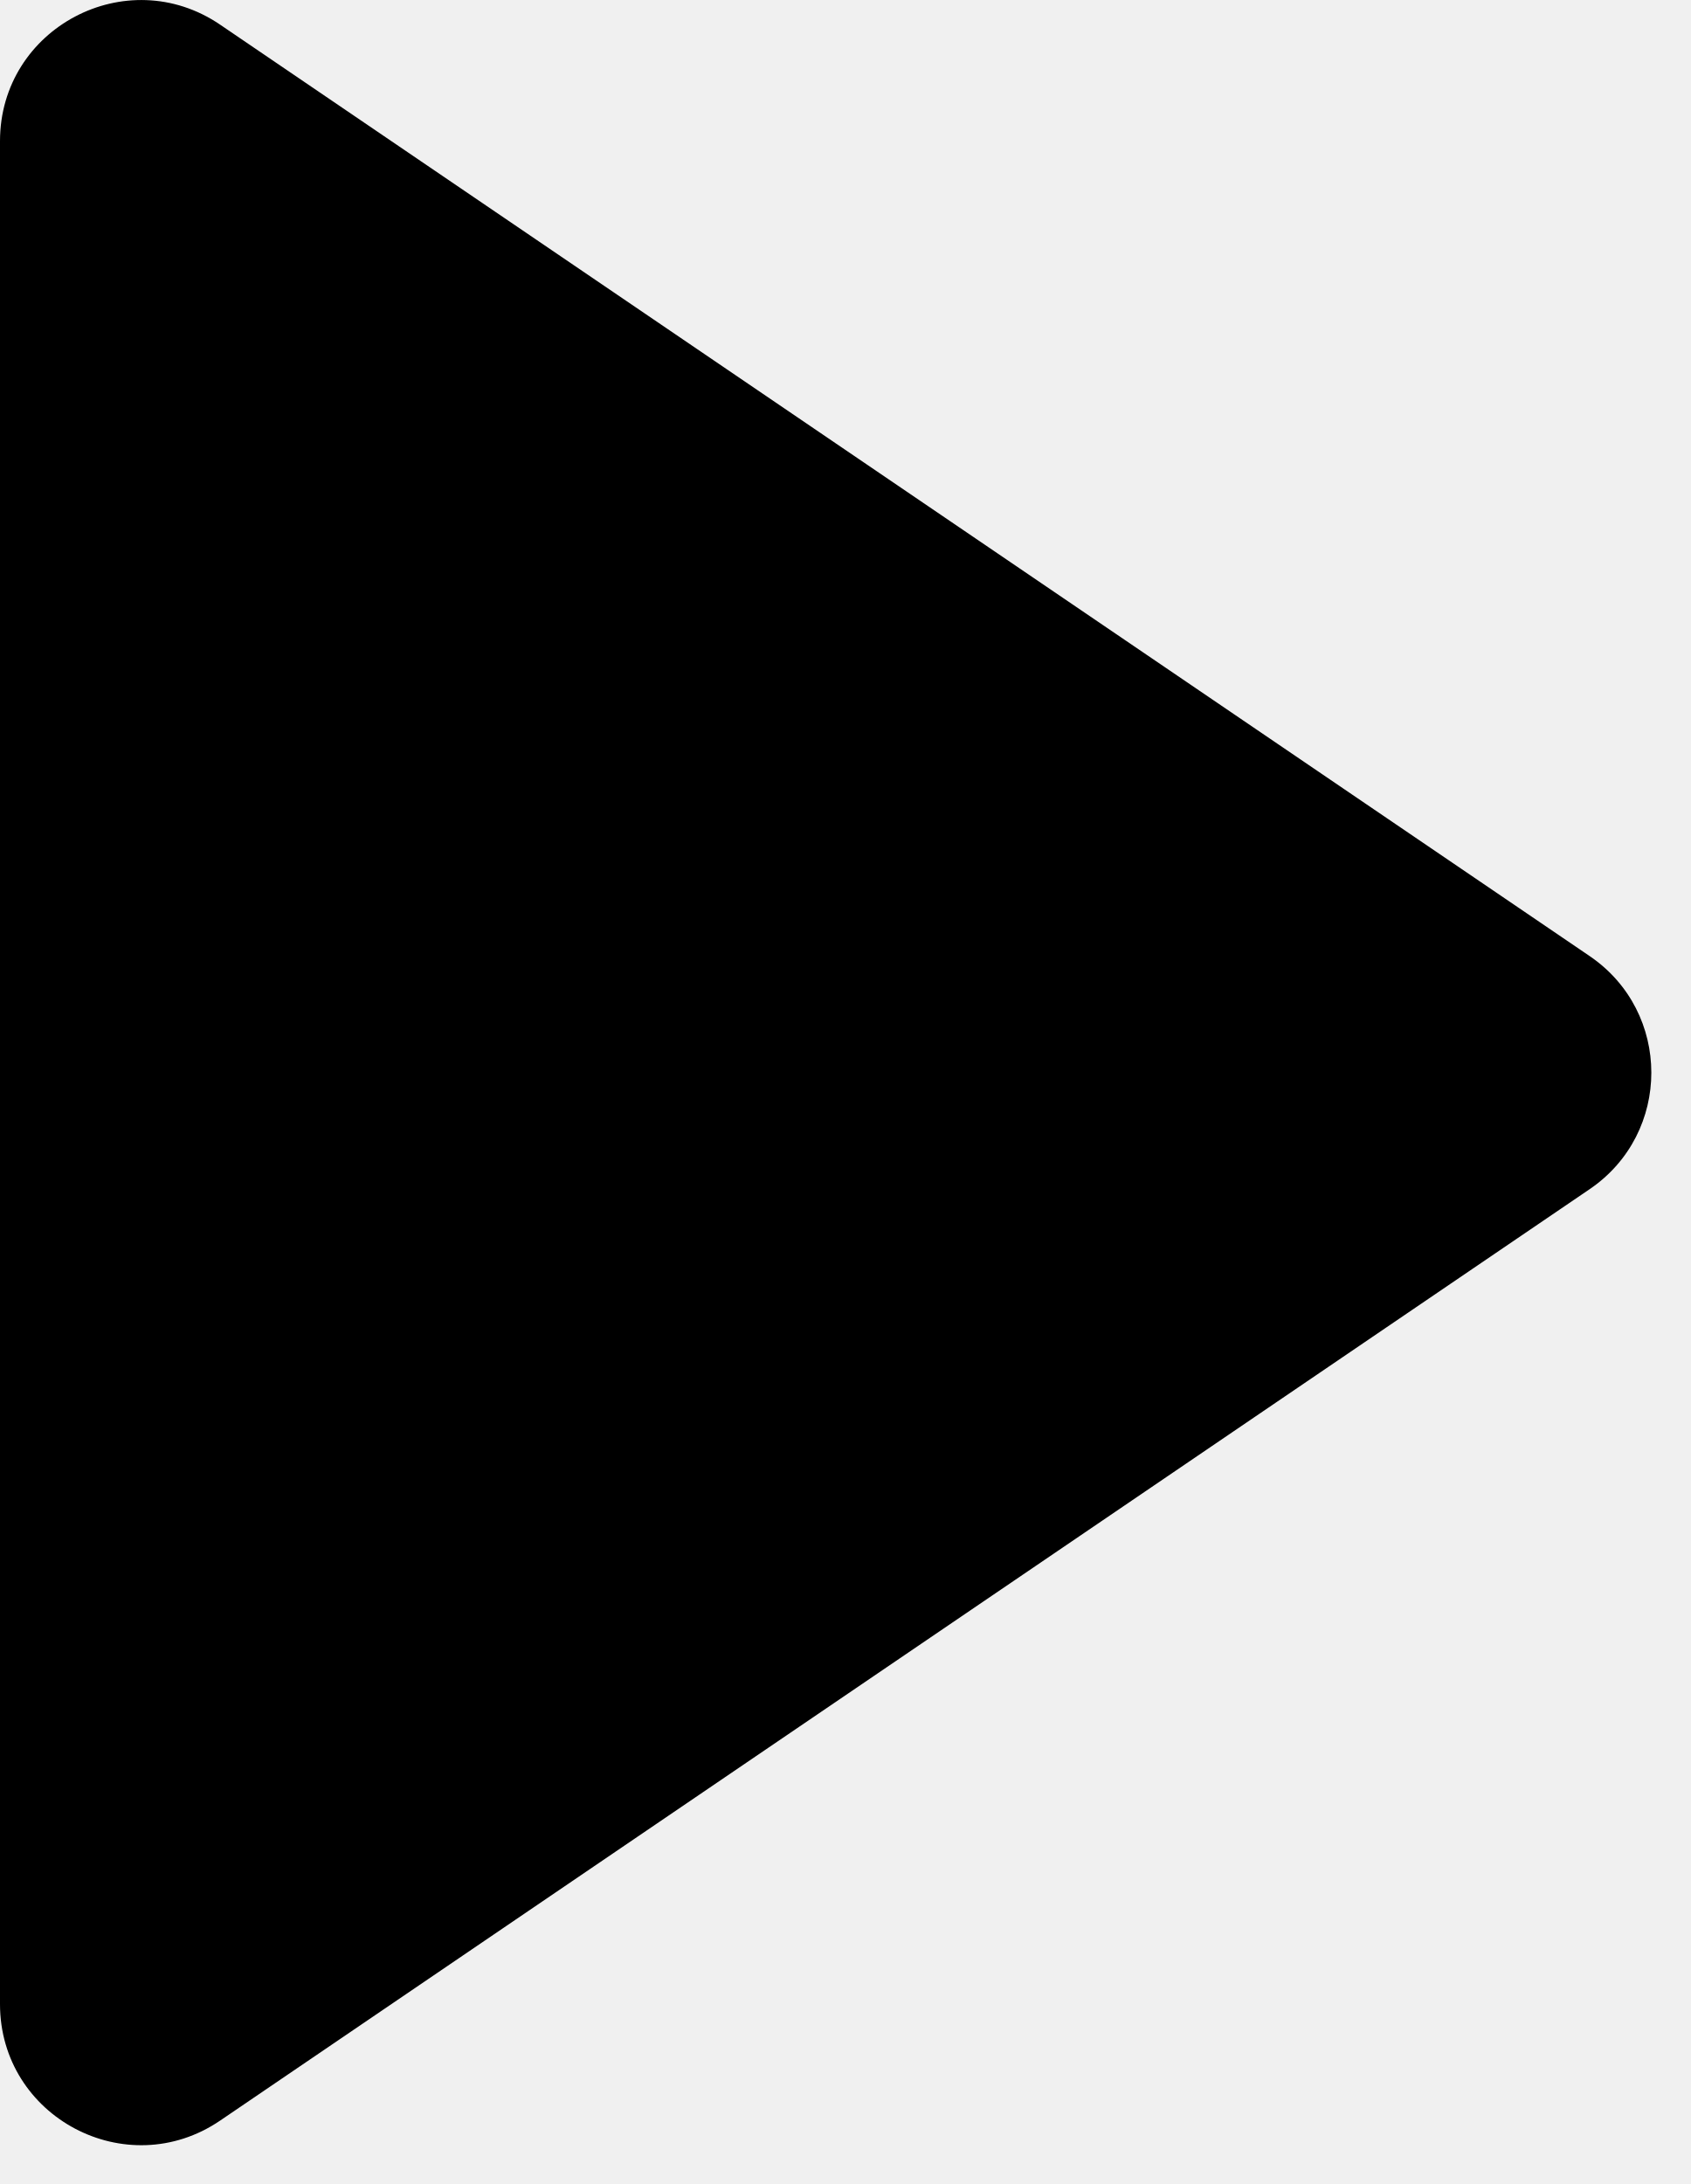
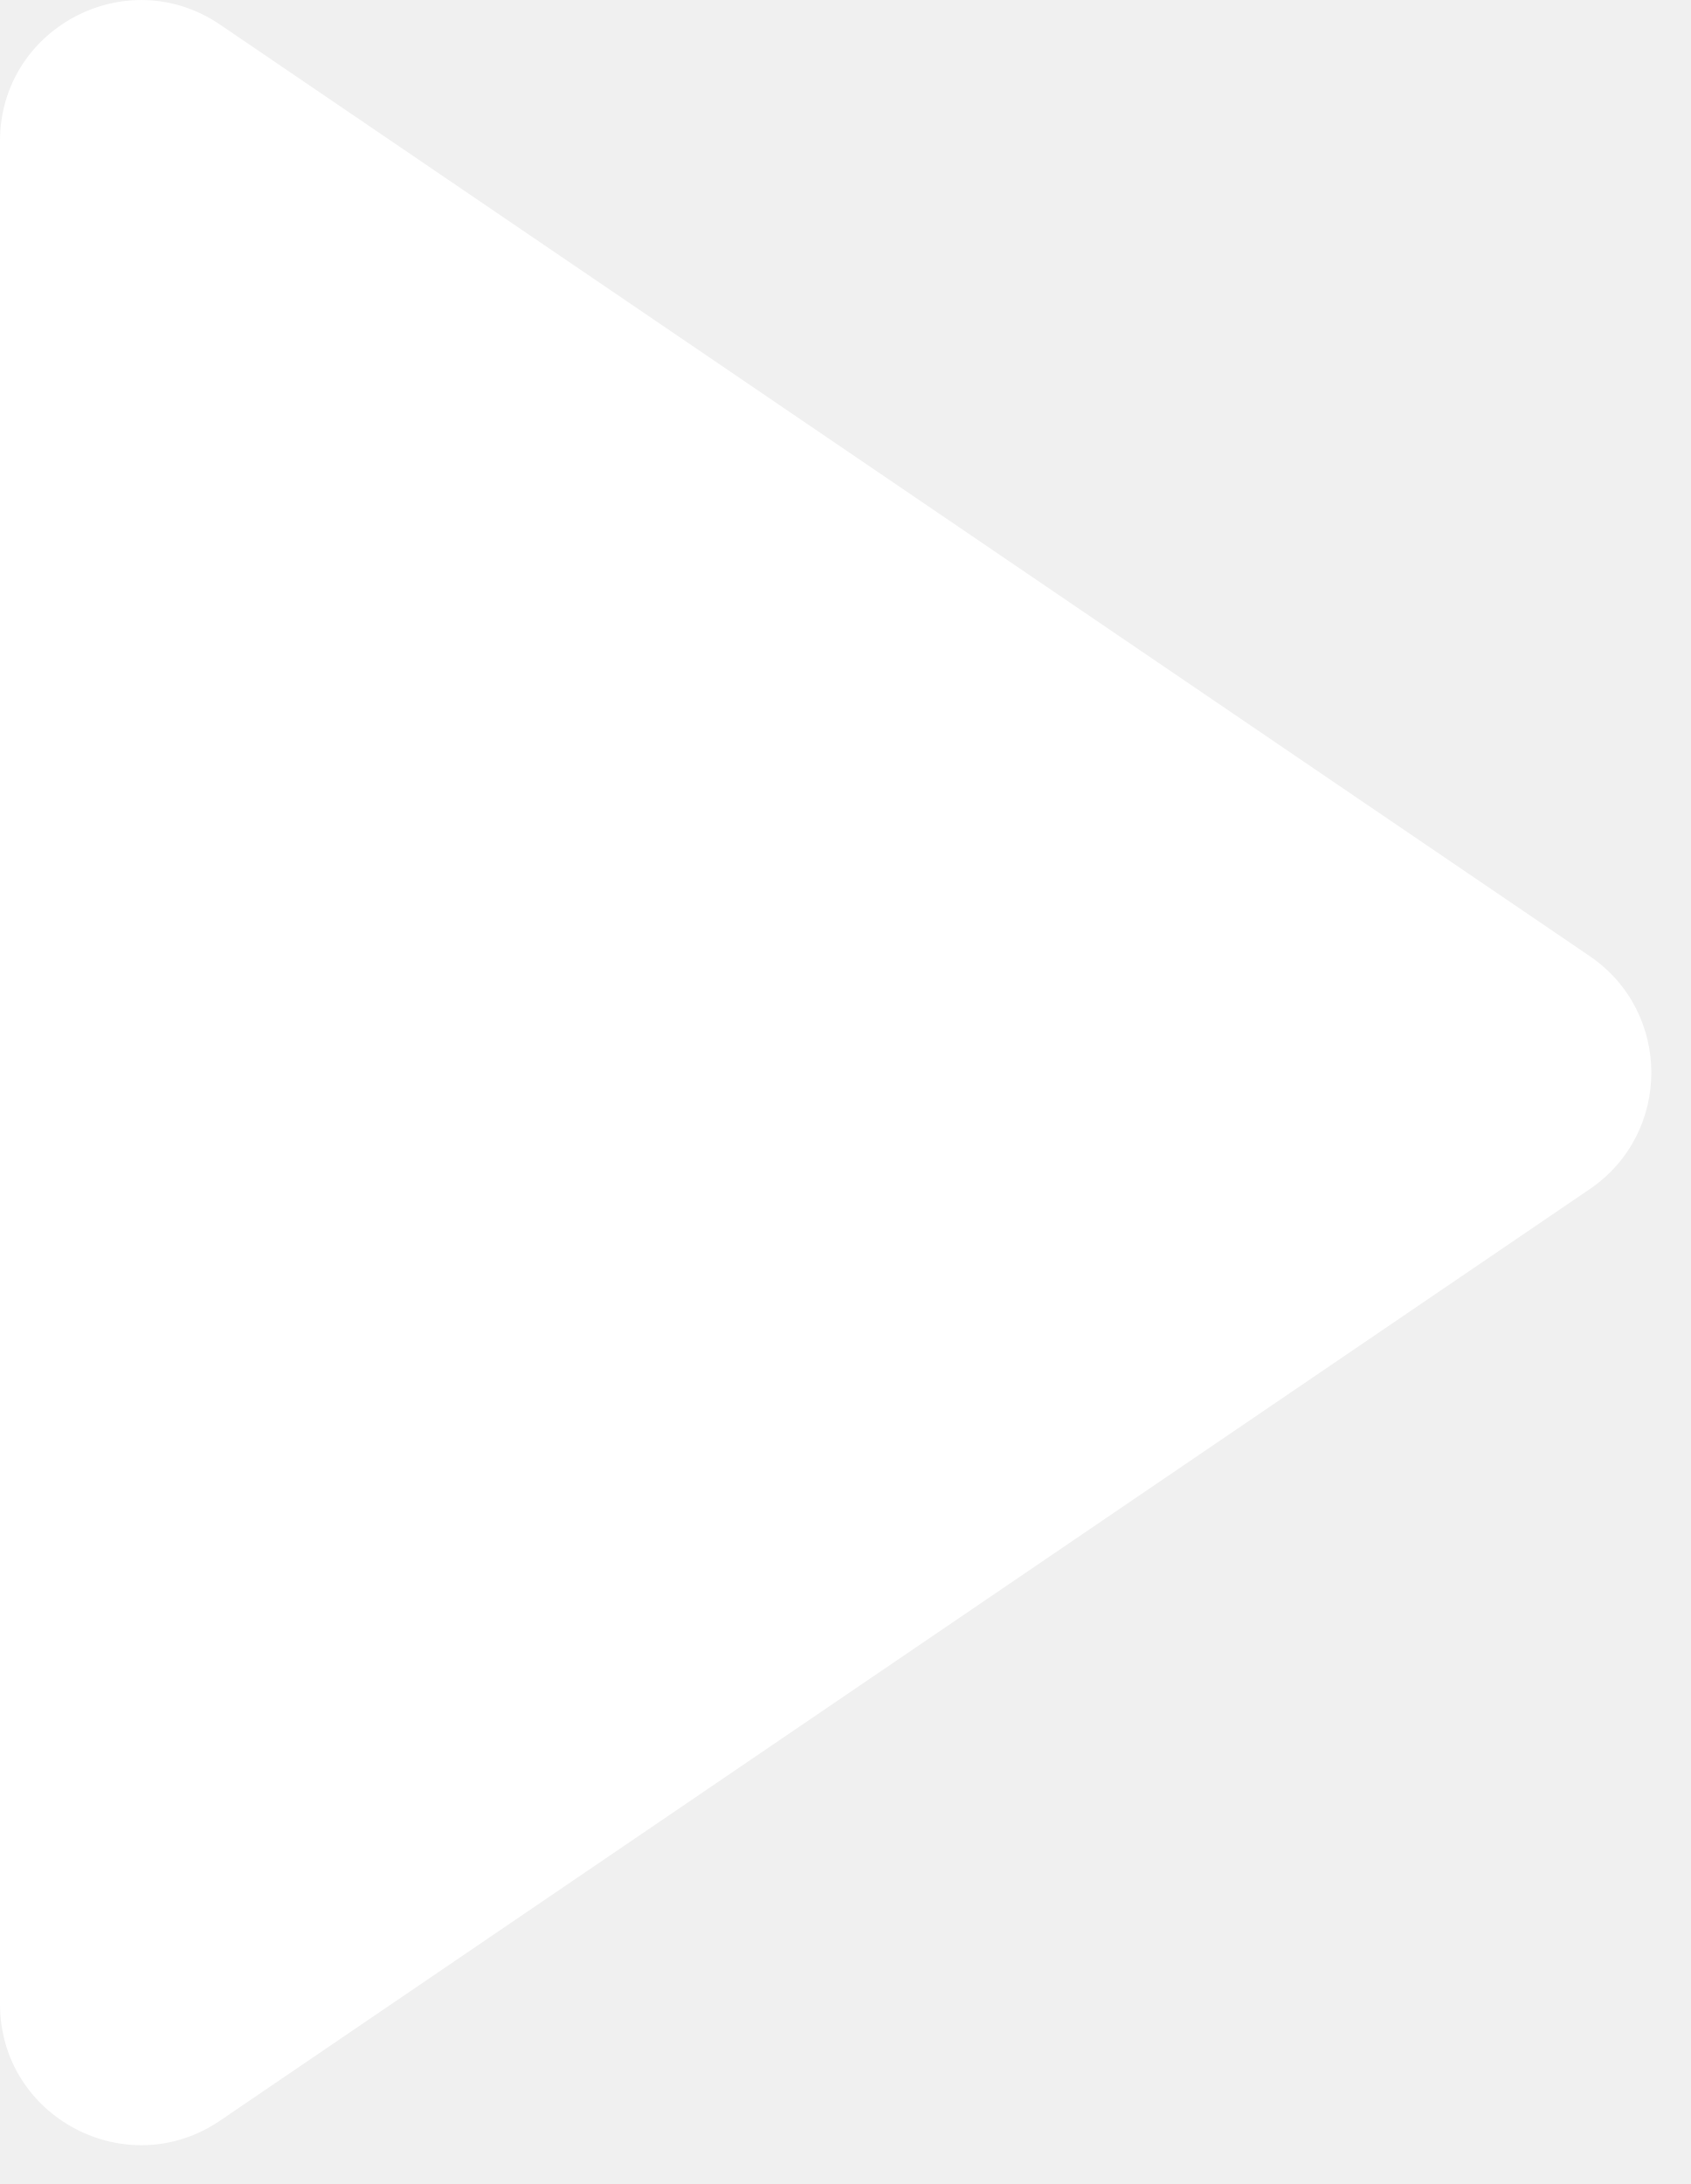
<svg xmlns="http://www.w3.org/2000/svg" width="24" height="31" viewBox="0 0 24 31" fill="none">
-   <path d="M0 15.225V28.446C0 30.052 1.797 31.003 3.125 30.1L22.568 16.879C23.735 16.085 23.735 14.365 22.568 13.571L3.125 0.35C1.797 -0.553 0 0.398 0 2.003V15.225Z" fill="black" />
+   <path d="M0 15.225V28.446C0 30.052 1.797 31.003 3.125 30.1L22.568 16.879C23.735 16.085 23.735 14.365 22.568 13.571L3.125 0.35C1.797 -0.553 0 0.398 0 2.003V15.225Z" fill="white" />
</svg>
